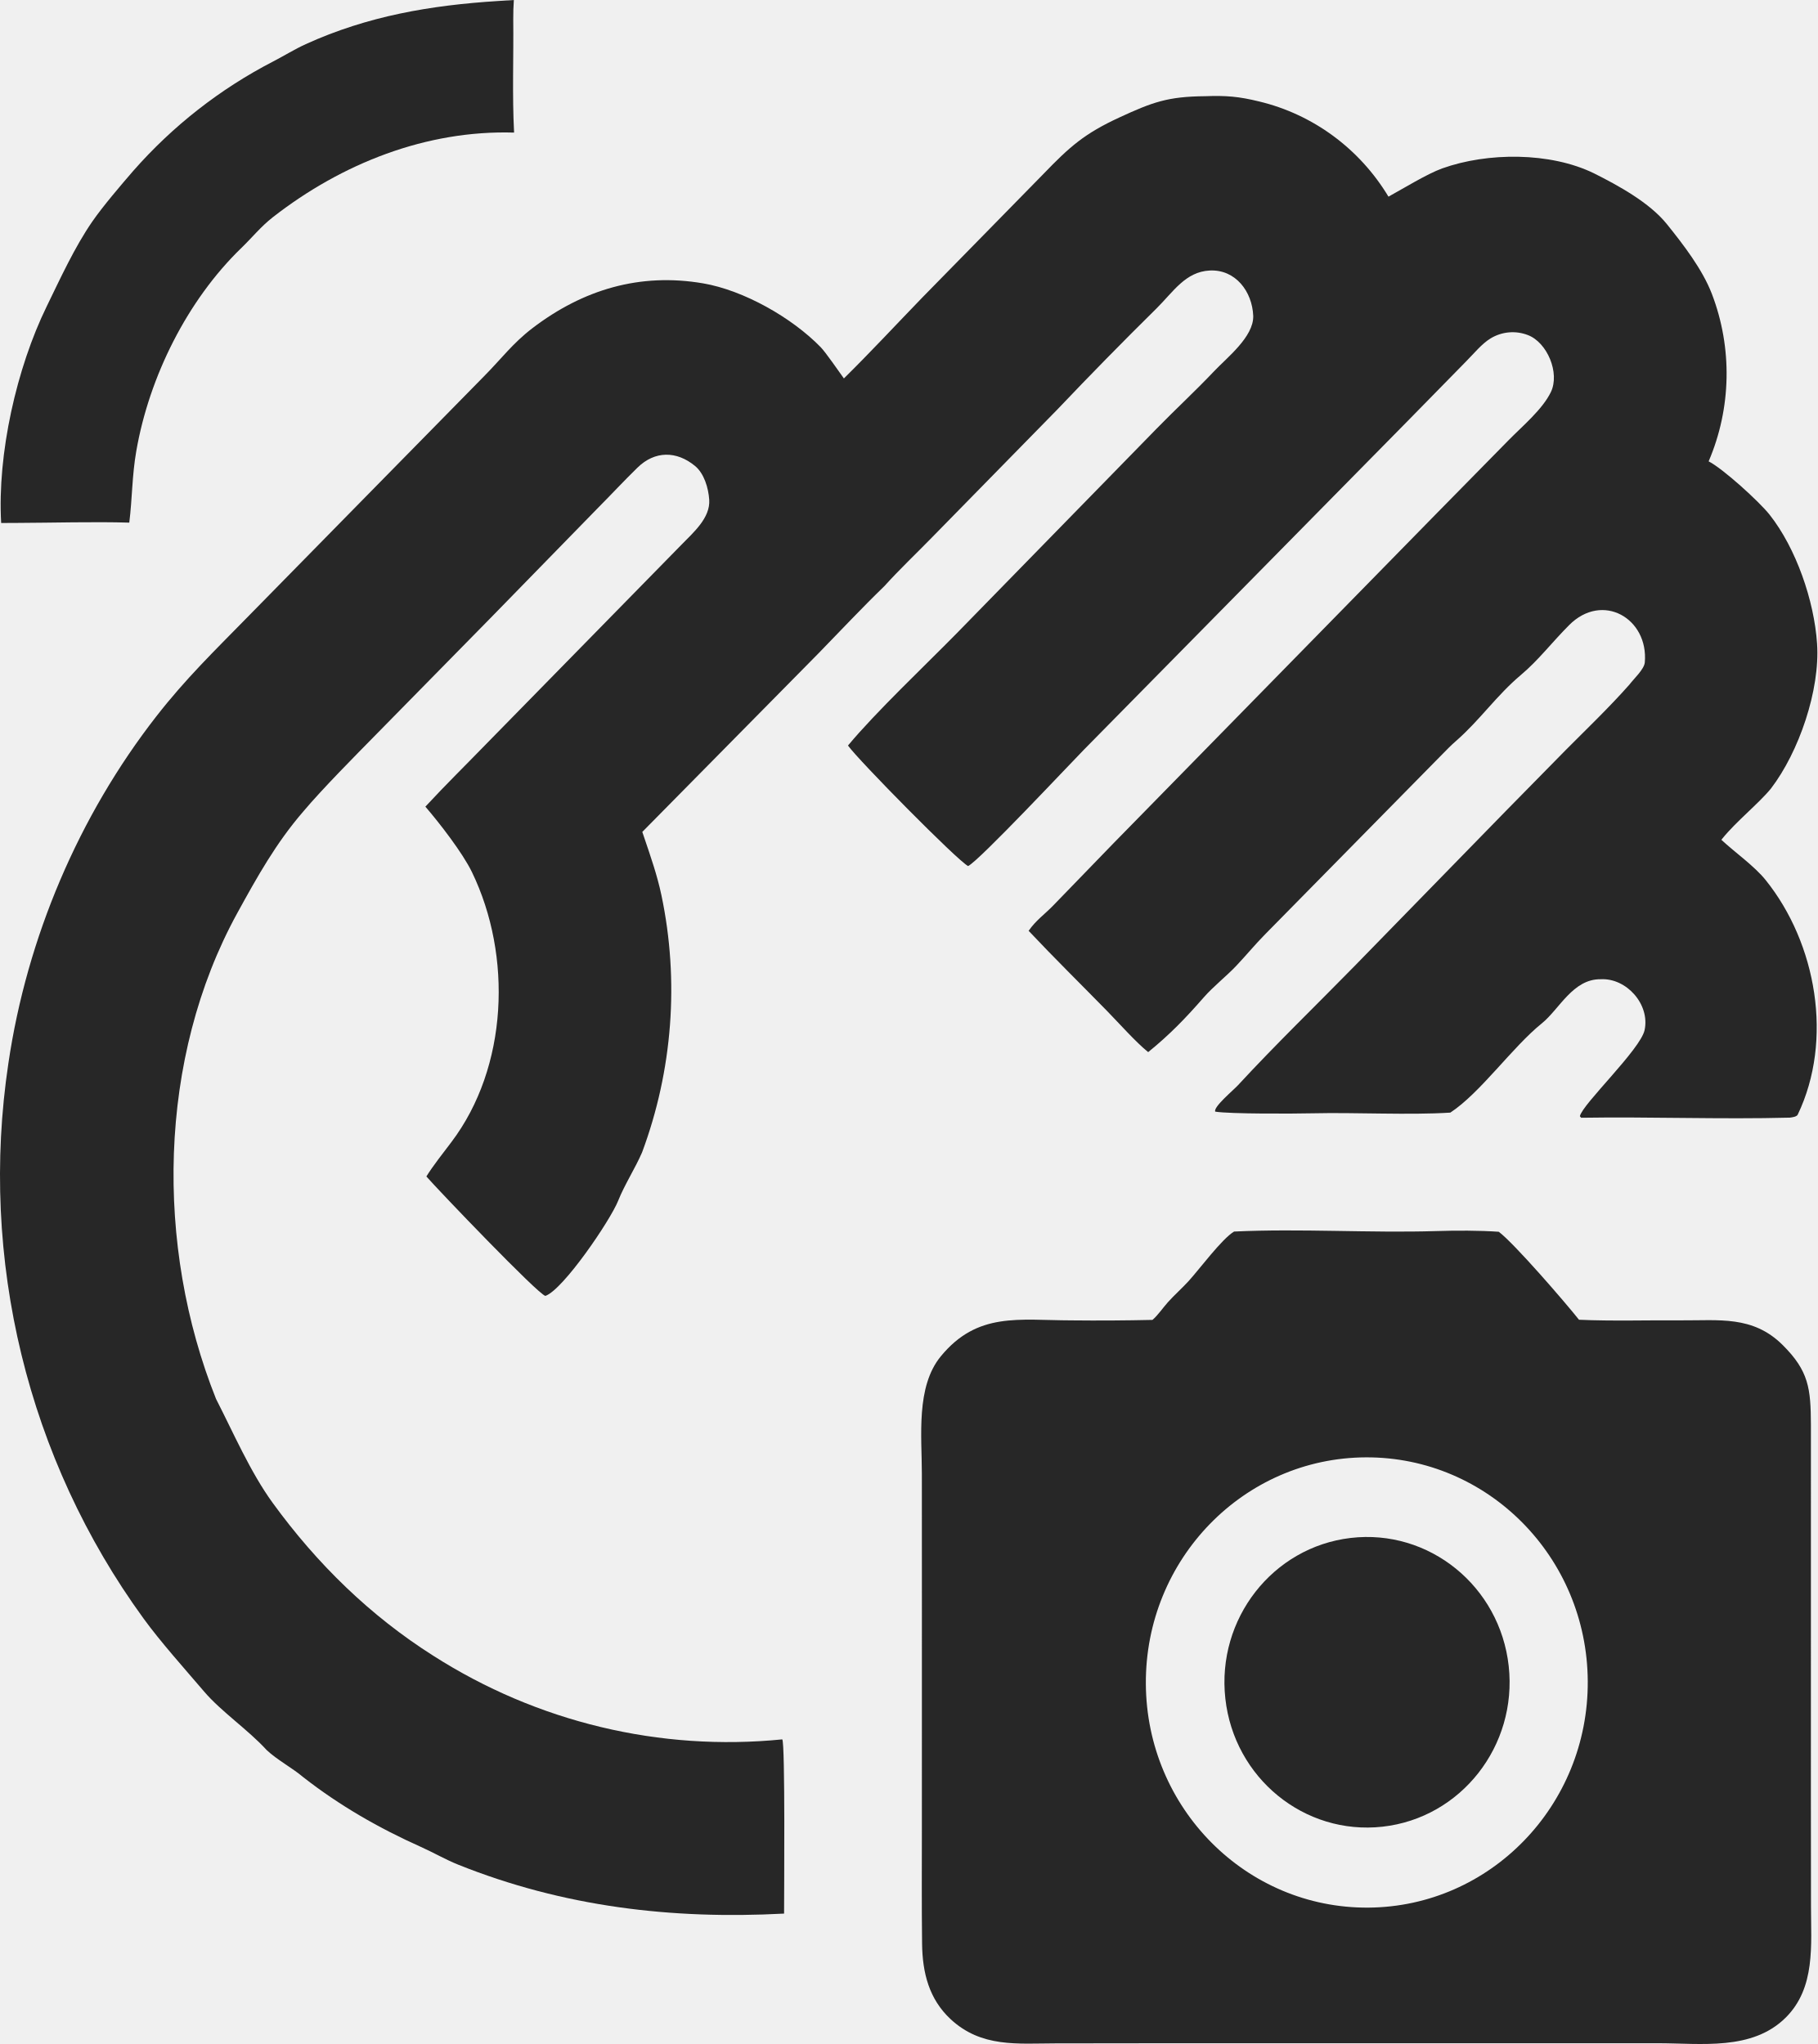
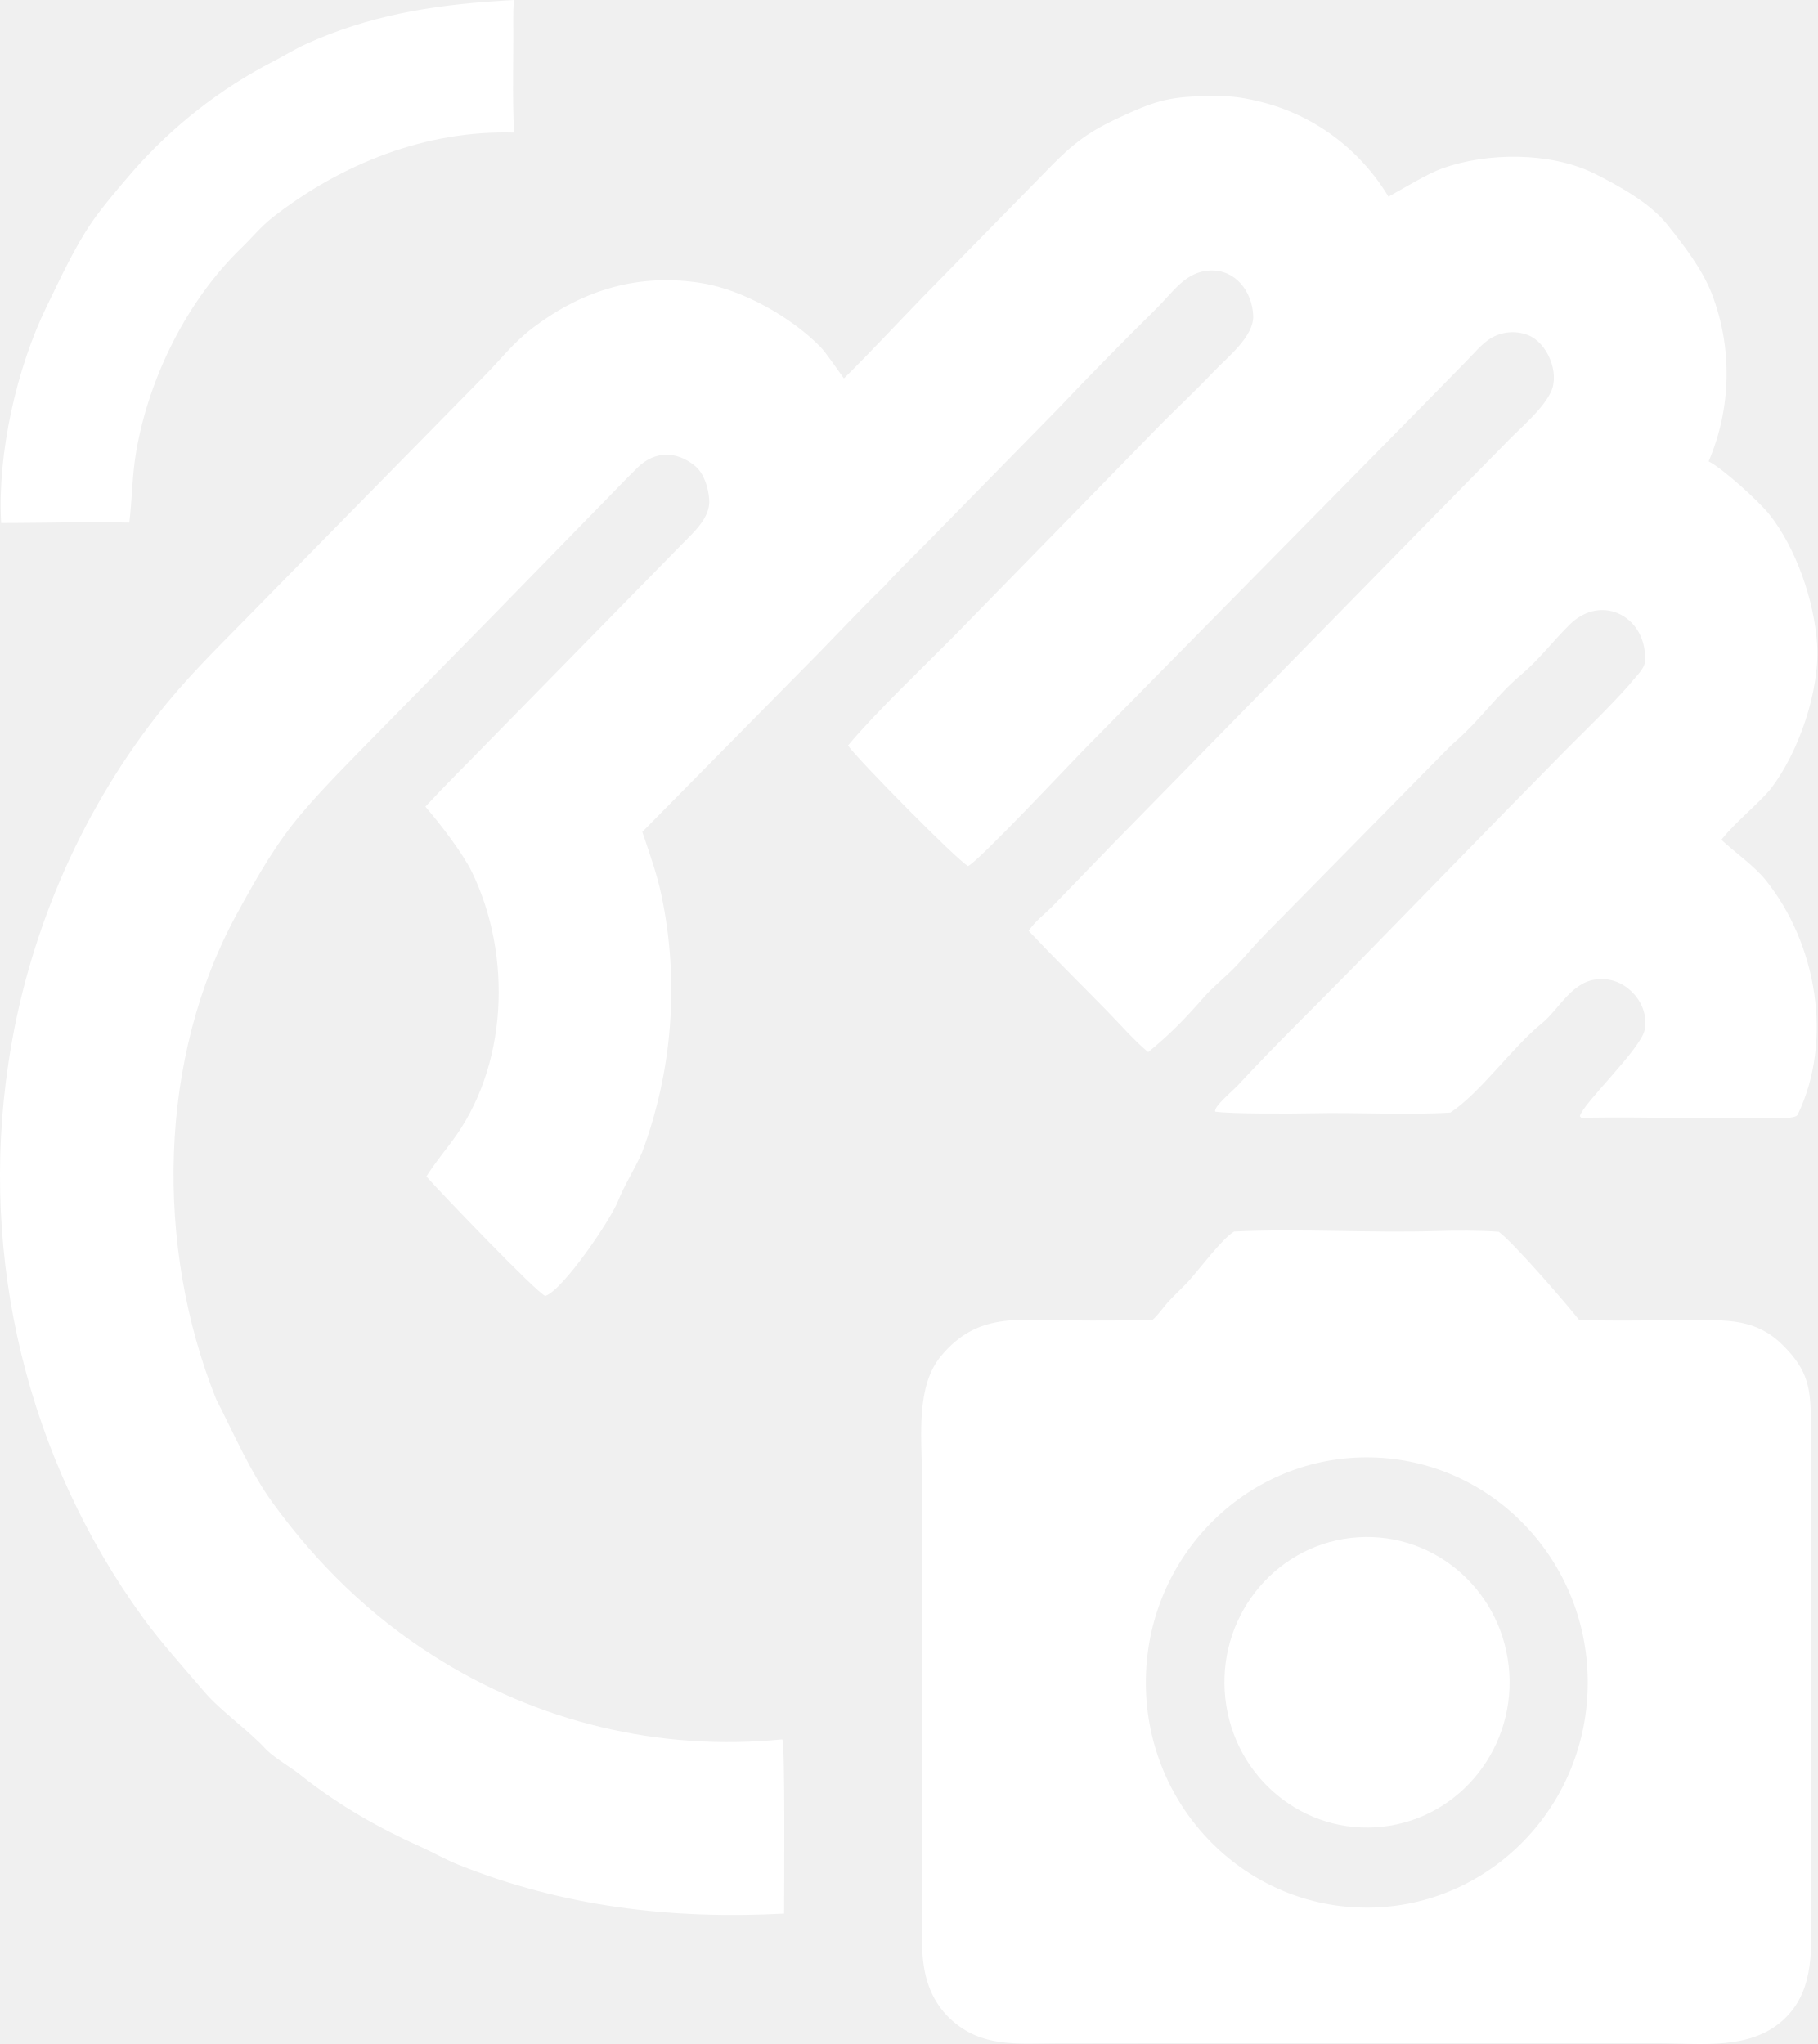
<svg xmlns="http://www.w3.org/2000/svg" width="80" height="90" viewBox="0 0 80 90" fill="none">
-   <path d="M53.048 4.236C53.967 4.202 54.531 4.247 55.425 4.467C57.796 5.034 59.847 6.544 61.12 8.659C61.767 8.305 62.824 7.653 63.484 7.416C65.477 6.701 68.237 6.691 70.161 7.629C71.232 8.166 72.61 8.917 73.375 9.868C74.1 10.77 74.941 11.858 75.357 12.942C76.268 15.322 76.216 17.973 75.214 20.314C75.837 20.63 77.439 22.082 77.899 22.665C79.061 24.137 79.861 26.443 79.987 28.342C80.123 30.385 79.19 33.109 77.955 34.723C77.414 35.384 76.419 36.176 75.819 36.922L75.775 36.978C76.367 37.529 77.226 38.13 77.727 38.754C79.962 41.537 80.71 45.792 79.136 49.078C79.089 49.176 78.881 49.199 78.787 49.211C75.733 49.291 72.654 49.167 69.603 49.216L69.546 49.149C69.655 48.616 72.211 46.211 72.395 45.356C72.638 44.219 71.594 43.054 70.459 43.117C69.237 43.103 68.64 44.44 67.872 45.059C66.575 46.103 65.162 48.127 63.843 48.99C62.012 49.106 59.671 48.975 57.783 49.02C56.95 49.039 54.152 49.053 53.494 48.947C53.404 48.742 54.273 48.024 54.499 47.78C56.147 45.995 57.923 44.278 59.622 42.542L66.29 35.705L68.929 33.019C69.874 32.069 70.838 31.148 71.729 30.141C71.903 29.905 72.378 29.471 72.404 29.168C72.573 27.229 70.539 26.048 69.069 27.528C68.295 28.306 67.73 29.061 66.96 29.71C65.862 30.635 65.159 31.694 64.093 32.627C63.889 32.802 63.674 33.022 63.486 33.215L55.682 41.147C55.235 41.601 54.844 42.08 54.41 42.537C53.986 42.984 53.404 43.442 52.996 43.909C52.187 44.834 51.502 45.547 50.543 46.326C50.017 45.907 49.228 45.021 48.729 44.51C47.593 43.349 46.391 42.166 45.28 40.985C45.603 40.519 45.984 40.262 46.369 39.864L49.005 37.141L63.19 22.657L66.422 19.368C67.015 18.765 67.903 18.023 68.269 17.263C68.674 16.423 68.109 15.075 67.253 14.752C66.713 14.545 66.11 14.6 65.614 14.901C65.228 15.136 64.878 15.57 64.551 15.899L62.054 18.447L47.717 33.007C47.063 33.673 43.094 37.911 42.615 38.134C42.126 37.876 37.776 33.461 37.328 32.827C38.569 31.337 40.72 29.306 42.112 27.888L50.912 18.876C51.741 18.027 52.62 17.216 53.438 16.352C54.017 15.739 55.188 14.833 55.167 13.912C55.125 12.836 54.387 11.856 53.254 11.911C52.186 11.963 51.646 12.85 50.913 13.577C49.433 15.037 47.977 16.522 46.544 18.031L41.028 23.661C40.319 24.389 39.617 25.049 38.932 25.806C37.913 26.794 37.014 27.758 36.035 28.762L28.274 36.63L28.357 36.875C28.638 37.705 28.931 38.541 29.115 39.414C29.91 43.182 29.607 47.135 28.265 50.738C27.959 51.447 27.494 52.16 27.211 52.871C26.869 53.73 24.796 56.785 24.008 57.06C23.698 57.005 19.296 52.407 18.769 51.801C19.047 51.349 19.532 50.735 19.866 50.293C22.366 46.993 22.558 42.08 20.775 38.4C20.361 37.546 19.341 36.233 18.725 35.518C19.653 34.517 20.491 33.699 21.427 32.734L29.986 23.997C30.515 23.451 31.275 22.808 31.22 22.002C31.184 21.491 31 20.85 30.594 20.516C29.782 19.847 28.828 19.843 28.066 20.587C27.465 21.172 26.914 21.769 26.331 22.355L21.612 27.193L16.562 32.334C15.619 33.294 14.197 34.727 13.349 35.733C12.147 37.124 11.317 38.618 10.448 40.199C6.938 46.592 6.823 54.875 9.51 61.597C10.276 63.09 11.016 64.814 12.004 66.174C13.962 68.87 16.305 71.15 19.069 72.902C23.65 75.83 29.054 77.126 34.435 76.587C34.568 76.738 34.515 83.443 34.515 84.258C29.574 84.522 24.796 83.959 20.171 82.104C19.621 81.884 19.07 81.565 18.524 81.32C16.685 80.498 14.943 79.499 13.348 78.251C12.866 77.842 12.188 77.484 11.736 77.055C10.941 76.18 9.739 75.364 8.99 74.487C8.144 73.495 7.068 72.298 6.311 71.254C1.213 64.24 -0.926 55.442 0.37 46.813C1.184 41.292 3.466 35.923 6.887 31.535C8.177 29.881 9.426 28.673 10.868 27.2L16.144 21.825L21.297 16.578C22.066 15.804 22.565 15.117 23.44 14.448C25.669 12.747 28.171 12.002 30.948 12.476C32.73 12.78 34.854 13.98 36.128 15.288C36.338 15.503 36.94 16.373 37.148 16.663C38.278 15.552 39.493 14.244 40.604 13.096L45.926 7.665C47.102 6.445 47.74 5.881 49.281 5.169C50.732 4.499 51.408 4.25 53.048 4.236Z" fill="#272727" />
-   <path d="M54.324 54.227C57.241 54.088 60.289 54.295 63.218 54.206C64.087 54.178 65.117 54.176 65.976 54.237C66.667 54.757 68.908 57.355 69.507 58.11C70.993 58.177 72.506 58.126 73.999 58.137C75.662 58.149 77.154 57.918 78.464 59.214C79.627 60.366 79.709 61.14 79.716 62.736L79.715 79.227L79.719 83.935C79.719 85.647 79.927 87.525 78.606 88.838C77.129 90.305 74.882 89.967 72.986 89.966L66.014 89.967H50.657L46.467 89.972C44.793 89.975 43.202 90.168 41.845 88.906C40.896 88.023 40.607 86.866 40.59 85.595C40.569 83.888 40.581 82.169 40.581 80.458L40.582 70.531L40.58 64.885C40.58 63.246 40.31 61.062 41.416 59.718C43.032 57.755 44.854 58.134 47.161 58.138C48.352 58.151 49.541 58.144 50.731 58.117C50.959 57.927 51.197 57.578 51.407 57.343C51.7 57.016 52.026 56.732 52.319 56.411C52.783 55.904 53.788 54.545 54.324 54.227ZM60.238 83.995C65.603 83.955 69.923 79.494 69.893 74.026C69.862 68.558 65.493 64.148 60.128 64.169C54.75 64.191 50.41 68.657 50.44 74.138C50.47 79.62 54.86 84.035 60.238 83.995Z" fill="#272727" />
-   <path d="M59.455 67.718C62.907 67.312 66.025 69.84 66.413 73.359C66.8 76.879 64.309 80.049 60.855 80.432C57.417 80.813 54.324 78.288 53.939 74.786C53.553 71.283 56.02 68.123 59.455 67.718Z" fill="#272727" />
-   <path d="M21.915 0.045L22.619 0C22.602 0.28 22.59 0.564 22.593 0.845C22.612 2.498 22.543 4.188 22.63 5.838C18.77 5.721 15.044 7.197 12.008 9.566C11.482 9.977 11.098 10.461 10.624 10.919C8.249 13.214 6.564 16.592 5.998 19.87C5.811 20.939 5.823 21.955 5.691 23.012C4.132 22.966 2.313 23.019 0.736 23.025L0.051 23.028C-0.123 19.973 0.733 16.201 2.053 13.497C2.651 12.27 3.286 10.879 4.064 9.753C4.527 9.083 5.321 8.154 5.856 7.535C7.6 5.547 9.694 3.909 12.029 2.704C12.502 2.459 12.978 2.163 13.459 1.944C16.187 0.703 18.96 0.232 21.915 0.045Z" fill="#272727" />
+   <path d="M53.048 4.236C53.967 4.202 54.531 4.247 55.425 4.467C57.796 5.034 59.847 6.544 61.12 8.659C61.767 8.305 62.824 7.653 63.484 7.416C65.477 6.701 68.237 6.691 70.161 7.629C71.232 8.166 72.61 8.917 73.375 9.868C74.1 10.77 74.941 11.858 75.357 12.942C76.268 15.322 76.216 17.973 75.214 20.314C75.837 20.63 77.439 22.082 77.899 22.665C79.061 24.137 79.861 26.443 79.987 28.342C80.123 30.385 79.19 33.109 77.955 34.723C77.414 35.384 76.419 36.176 75.819 36.922L75.775 36.978C76.367 37.529 77.226 38.13 77.727 38.754C79.962 41.537 80.71 45.792 79.136 49.078C79.089 49.176 78.881 49.199 78.787 49.211C75.733 49.291 72.654 49.167 69.603 49.216L69.546 49.149C69.655 48.616 72.211 46.211 72.395 45.356C72.638 44.219 71.594 43.054 70.459 43.117C69.237 43.103 68.64 44.44 67.872 45.059C66.575 46.103 65.162 48.127 63.843 48.99C62.012 49.106 59.671 48.975 57.783 49.02C56.95 49.039 54.152 49.053 53.494 48.947C53.404 48.742 54.273 48.024 54.499 47.78C56.147 45.995 57.923 44.278 59.622 42.542L66.29 35.705L68.929 33.019C69.874 32.069 70.838 31.148 71.729 30.141C71.903 29.905 72.378 29.471 72.404 29.168C72.573 27.229 70.539 26.048 69.069 27.528C68.295 28.306 67.73 29.061 66.96 29.71C65.862 30.635 65.159 31.694 64.093 32.627C63.889 32.802 63.674 33.022 63.486 33.215L55.682 41.147C55.235 41.601 54.844 42.08 54.41 42.537C53.986 42.984 53.404 43.442 52.996 43.909C52.187 44.834 51.502 45.547 50.543 46.326C50.017 45.907 49.228 45.021 48.729 44.51C47.593 43.349 46.391 42.166 45.28 40.985C45.603 40.519 45.984 40.262 46.369 39.864L49.005 37.141L63.19 22.657L66.422 19.368C67.015 18.765 67.903 18.023 68.269 17.263C68.674 16.423 68.109 15.075 67.253 14.752C66.713 14.545 66.11 14.6 65.614 14.901C65.228 15.136 64.878 15.57 64.551 15.899L62.054 18.447L47.717 33.007C47.063 33.673 43.094 37.911 42.615 38.134C42.126 37.876 37.776 33.461 37.328 32.827C38.569 31.337 40.72 29.306 42.112 27.888L50.912 18.876C51.741 18.027 52.62 17.216 53.438 16.352C54.017 15.739 55.188 14.833 55.167 13.912C55.125 12.836 54.387 11.856 53.254 11.911C52.186 11.963 51.646 12.85 50.913 13.577C49.433 15.037 47.977 16.522 46.544 18.031L41.028 23.661C40.319 24.389 39.617 25.049 38.932 25.806C37.913 26.794 37.014 27.758 36.035 28.762L28.274 36.63L28.357 36.875C28.638 37.705 28.931 38.541 29.115 39.414C29.91 43.182 29.607 47.135 28.265 50.738C27.959 51.447 27.494 52.16 27.211 52.871C26.869 53.73 24.796 56.785 24.008 57.06C23.698 57.005 19.296 52.407 18.769 51.801C19.047 51.349 19.532 50.735 19.866 50.293C22.366 46.993 22.558 42.08 20.775 38.4C20.361 37.546 19.341 36.233 18.725 35.518C19.653 34.517 20.491 33.699 21.427 32.734L29.986 23.997C30.515 23.451 31.275 22.808 31.22 22.002C31.184 21.491 31 20.85 30.594 20.516C29.782 19.847 28.828 19.843 28.066 20.587C27.465 21.172 26.914 21.769 26.331 22.355L21.612 27.193L16.562 32.334C15.619 33.294 14.197 34.727 13.349 35.733C12.147 37.124 11.317 38.618 10.448 40.199C6.938 46.592 6.823 54.875 9.51 61.597C10.276 63.09 11.016 64.814 12.004 66.174C13.962 68.87 16.305 71.15 19.069 72.902C23.65 75.83 29.054 77.126 34.435 76.587C34.568 76.738 34.515 83.443 34.515 84.258C29.574 84.522 24.796 83.959 20.171 82.104C19.621 81.884 19.07 81.565 18.524 81.32C16.685 80.498 14.943 79.499 13.348 78.251C12.866 77.842 12.188 77.484 11.736 77.055C10.941 76.18 9.739 75.364 8.99 74.487C8.144 73.495 7.068 72.298 6.311 71.254C1.213 64.24 -0.926 55.442 0.37 46.813C1.184 41.292 3.466 35.923 6.887 31.535C8.177 29.881 9.426 28.673 10.868 27.2L16.144 21.825L21.297 16.578C22.066 15.804 22.565 15.117 23.44 14.448C25.669 12.747 28.171 12.002 30.948 12.476C32.73 12.78 34.854 13.98 36.128 15.288C36.338 15.503 36.94 16.373 37.148 16.663C38.278 15.552 39.493 14.244 40.604 13.096L45.926 7.665C47.102 6.445 47.74 5.881 49.281 5.169C50.732 4.499 51.408 4.25 53.048 4.236Z" fill="white" />
+   <path d="M54.324 54.227C57.241 54.088 60.289 54.295 63.218 54.206C64.087 54.178 65.117 54.176 65.976 54.237C66.667 54.757 68.908 57.355 69.507 58.11C70.993 58.177 72.506 58.126 73.999 58.137C75.662 58.149 77.154 57.918 78.464 59.214C79.627 60.366 79.709 61.14 79.716 62.736L79.715 79.227L79.719 83.935C79.719 85.647 79.927 87.525 78.606 88.838C77.129 90.305 74.882 89.967 72.986 89.966L66.014 89.967H50.657L46.467 89.972C44.793 89.975 43.202 90.168 41.845 88.906C40.896 88.023 40.607 86.866 40.59 85.595C40.569 83.888 40.581 82.169 40.581 80.458L40.582 70.531L40.58 64.885C40.58 63.246 40.31 61.062 41.416 59.718C43.032 57.755 44.854 58.134 47.161 58.138C48.352 58.151 49.541 58.144 50.731 58.117C50.959 57.927 51.197 57.578 51.407 57.343C51.7 57.016 52.026 56.732 52.319 56.411C52.783 55.904 53.788 54.545 54.324 54.227ZM60.238 83.995C65.603 83.955 69.923 79.494 69.893 74.026C69.862 68.558 65.493 64.148 60.128 64.169C54.75 64.191 50.41 68.657 50.44 74.138C50.47 79.62 54.86 84.035 60.238 83.995Z" fill="white" />
+   <path d="M59.455 67.718C62.907 67.312 66.025 69.84 66.413 73.359C66.8 76.879 64.309 80.049 60.855 80.432C57.417 80.813 54.324 78.288 53.939 74.786C53.553 71.283 56.02 68.123 59.455 67.718Z" fill="white" />
+   <path d="M21.915 0.045L22.619 0C22.602 0.28 22.59 0.564 22.593 0.845C22.612 2.498 22.543 4.188 22.63 5.838C18.77 5.721 15.044 7.197 12.008 9.566C11.482 9.977 11.098 10.461 10.624 10.919C8.249 13.214 6.564 16.592 5.998 19.87C5.811 20.939 5.823 21.955 5.691 23.012C4.132 22.966 2.313 23.019 0.736 23.025L0.051 23.028C-0.123 19.973 0.733 16.201 2.053 13.497C2.651 12.27 3.286 10.879 4.064 9.753C4.527 9.083 5.321 8.154 5.856 7.535C7.6 5.547 9.694 3.909 12.029 2.704C12.502 2.459 12.978 2.163 13.459 1.944C16.187 0.703 18.96 0.232 21.915 0.045Z" fill="white" />
</svg>
